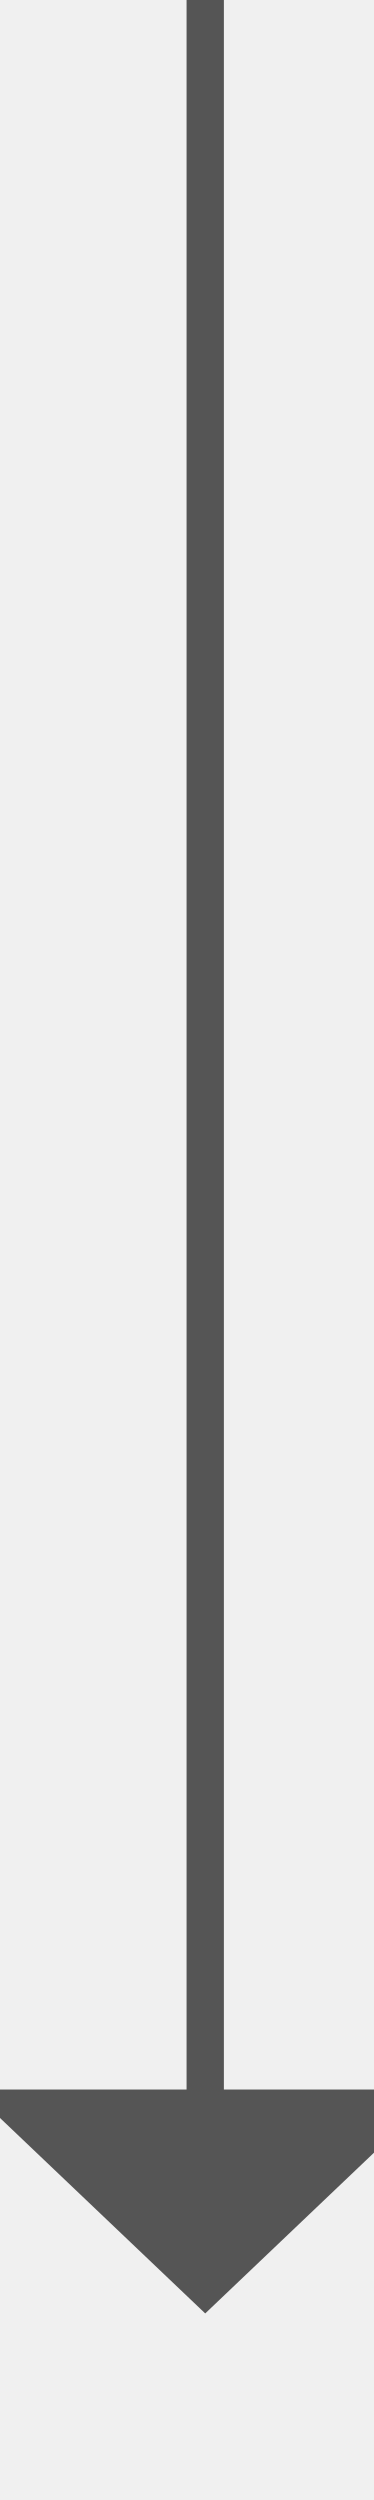
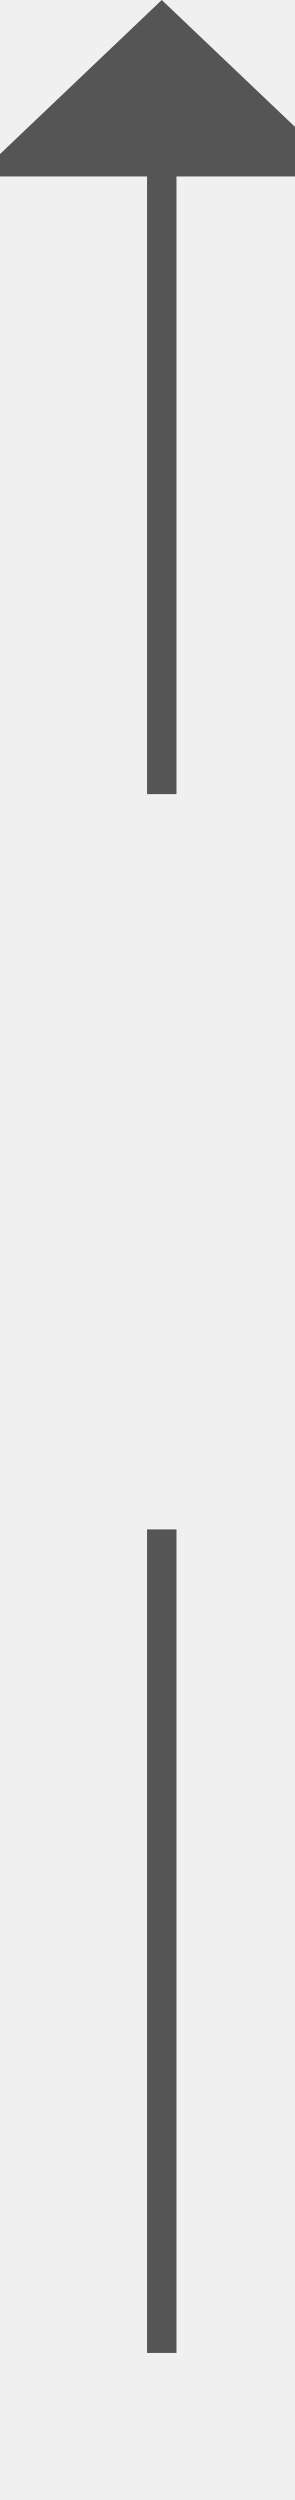
- <svg xmlns="http://www.w3.org/2000/svg" version="1.1" width="10px" height="67px" preserveAspectRatio="xMidYMin meet" viewBox="301 737  8 67">
-   <path d="M 305.5 737  L 305.5 794  " stroke-width="1" stroke="#555555" fill="none" />
-   <path d="M 299.2 793  L 305.5 799  L 311.8 793  L 299.2 793  Z " fill-rule="nonzero" fill="#555555" stroke="none" />
+ <svg xmlns="http://www.w3.org/2000/svg" version="1.1" width="10px" height="85px" preserveAspectRatio="xMidYMin meet" viewBox="808 704  8 85">
+   <defs>
+     <mask fill="white" id="clip154">
+       <path d="M 789 731  L 835 731  L 835 756  L 789 756  Z M 789 695  L 835 695  L 835 787  L 789 787  Z " fill-rule="evenodd" />
+     </mask>
+   </defs>
+   <path d="M 812.5 731  L 812.5 709  M 812.5 756  L 812.5 784  " stroke-width="1" stroke="#555555" fill="none" />
+   <path d="M 818.8 710  L 812.5 704  L 806.2 710  L 818.8 710  Z " fill-rule="nonzero" fill="#555555" stroke="none" mask="url(#clip154)" />
</svg>
